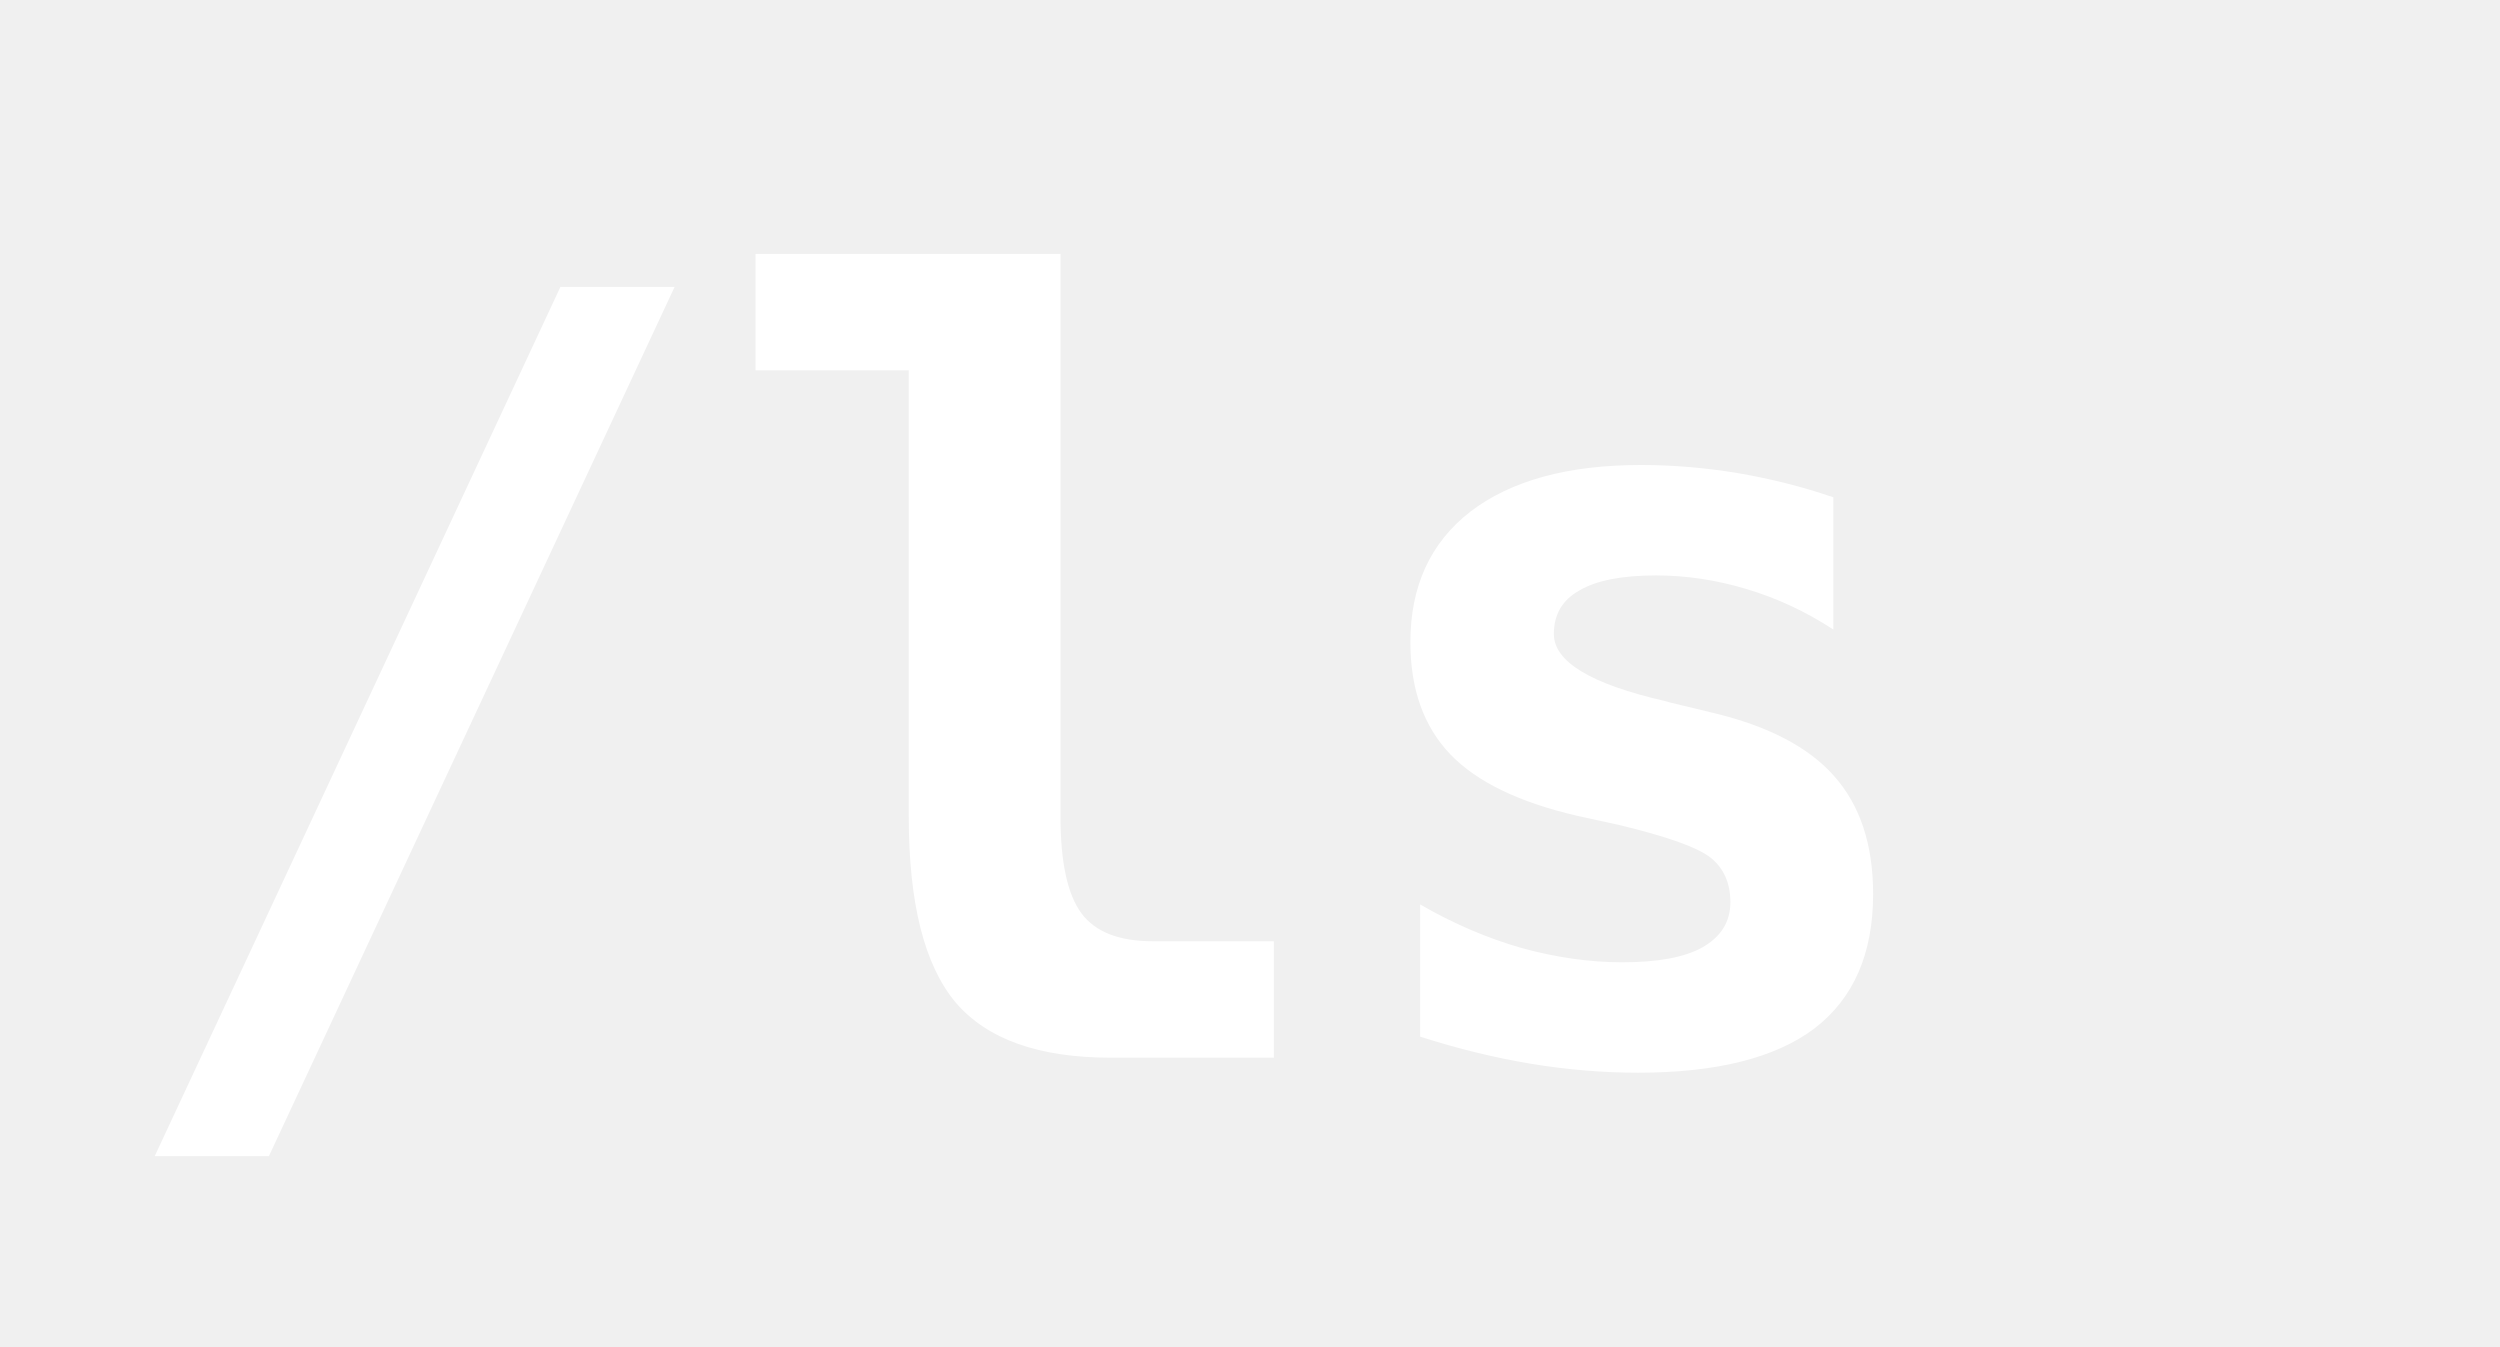
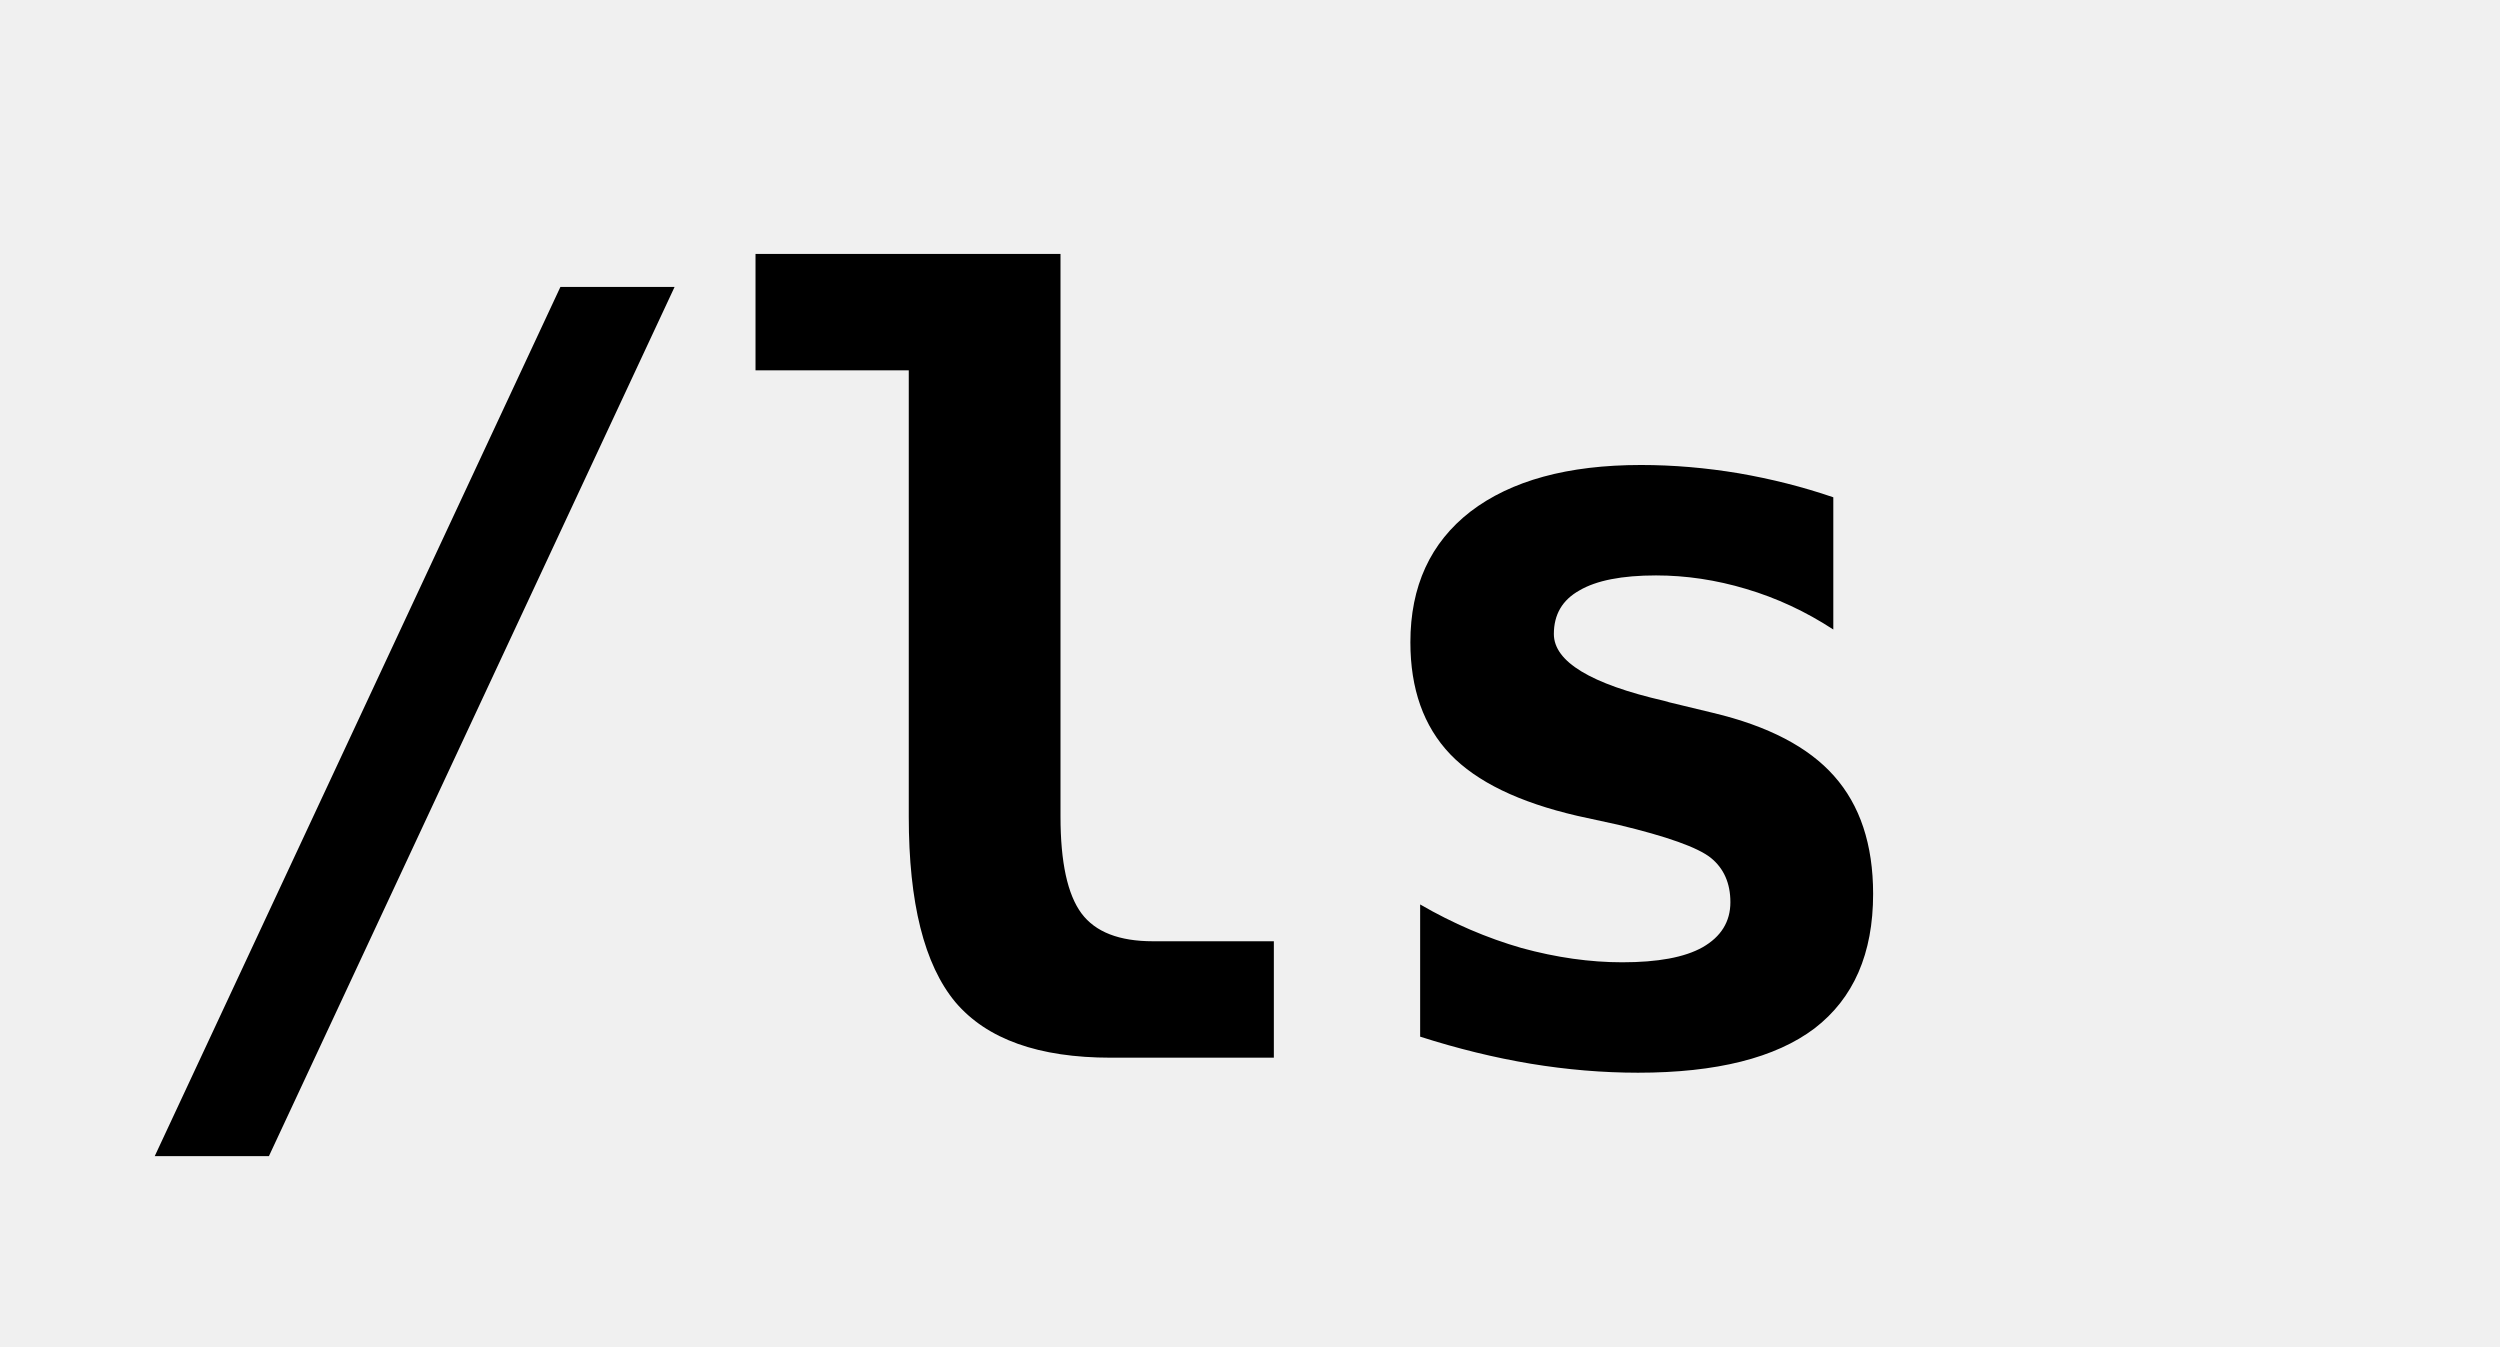
<svg xmlns="http://www.w3.org/2000/svg" viewBox="0 0 52 28" fill="none">
-   <text x="2" y="22" font-family="ui-monospace, 'JetBrains Mono', 'Fira Code', monospace" font-size="22" font-weight="700" letter-spacing="-0.5" fill="white">/ls</text>
+   <text x="2" y="22" font-family="ui-monospace, 'JetBrains Mono', 'Fira Code', monospace" font-size="22" font-weight="700" letter-spacing="-0.5" fill="currentColor">/ls</text>
</svg>
